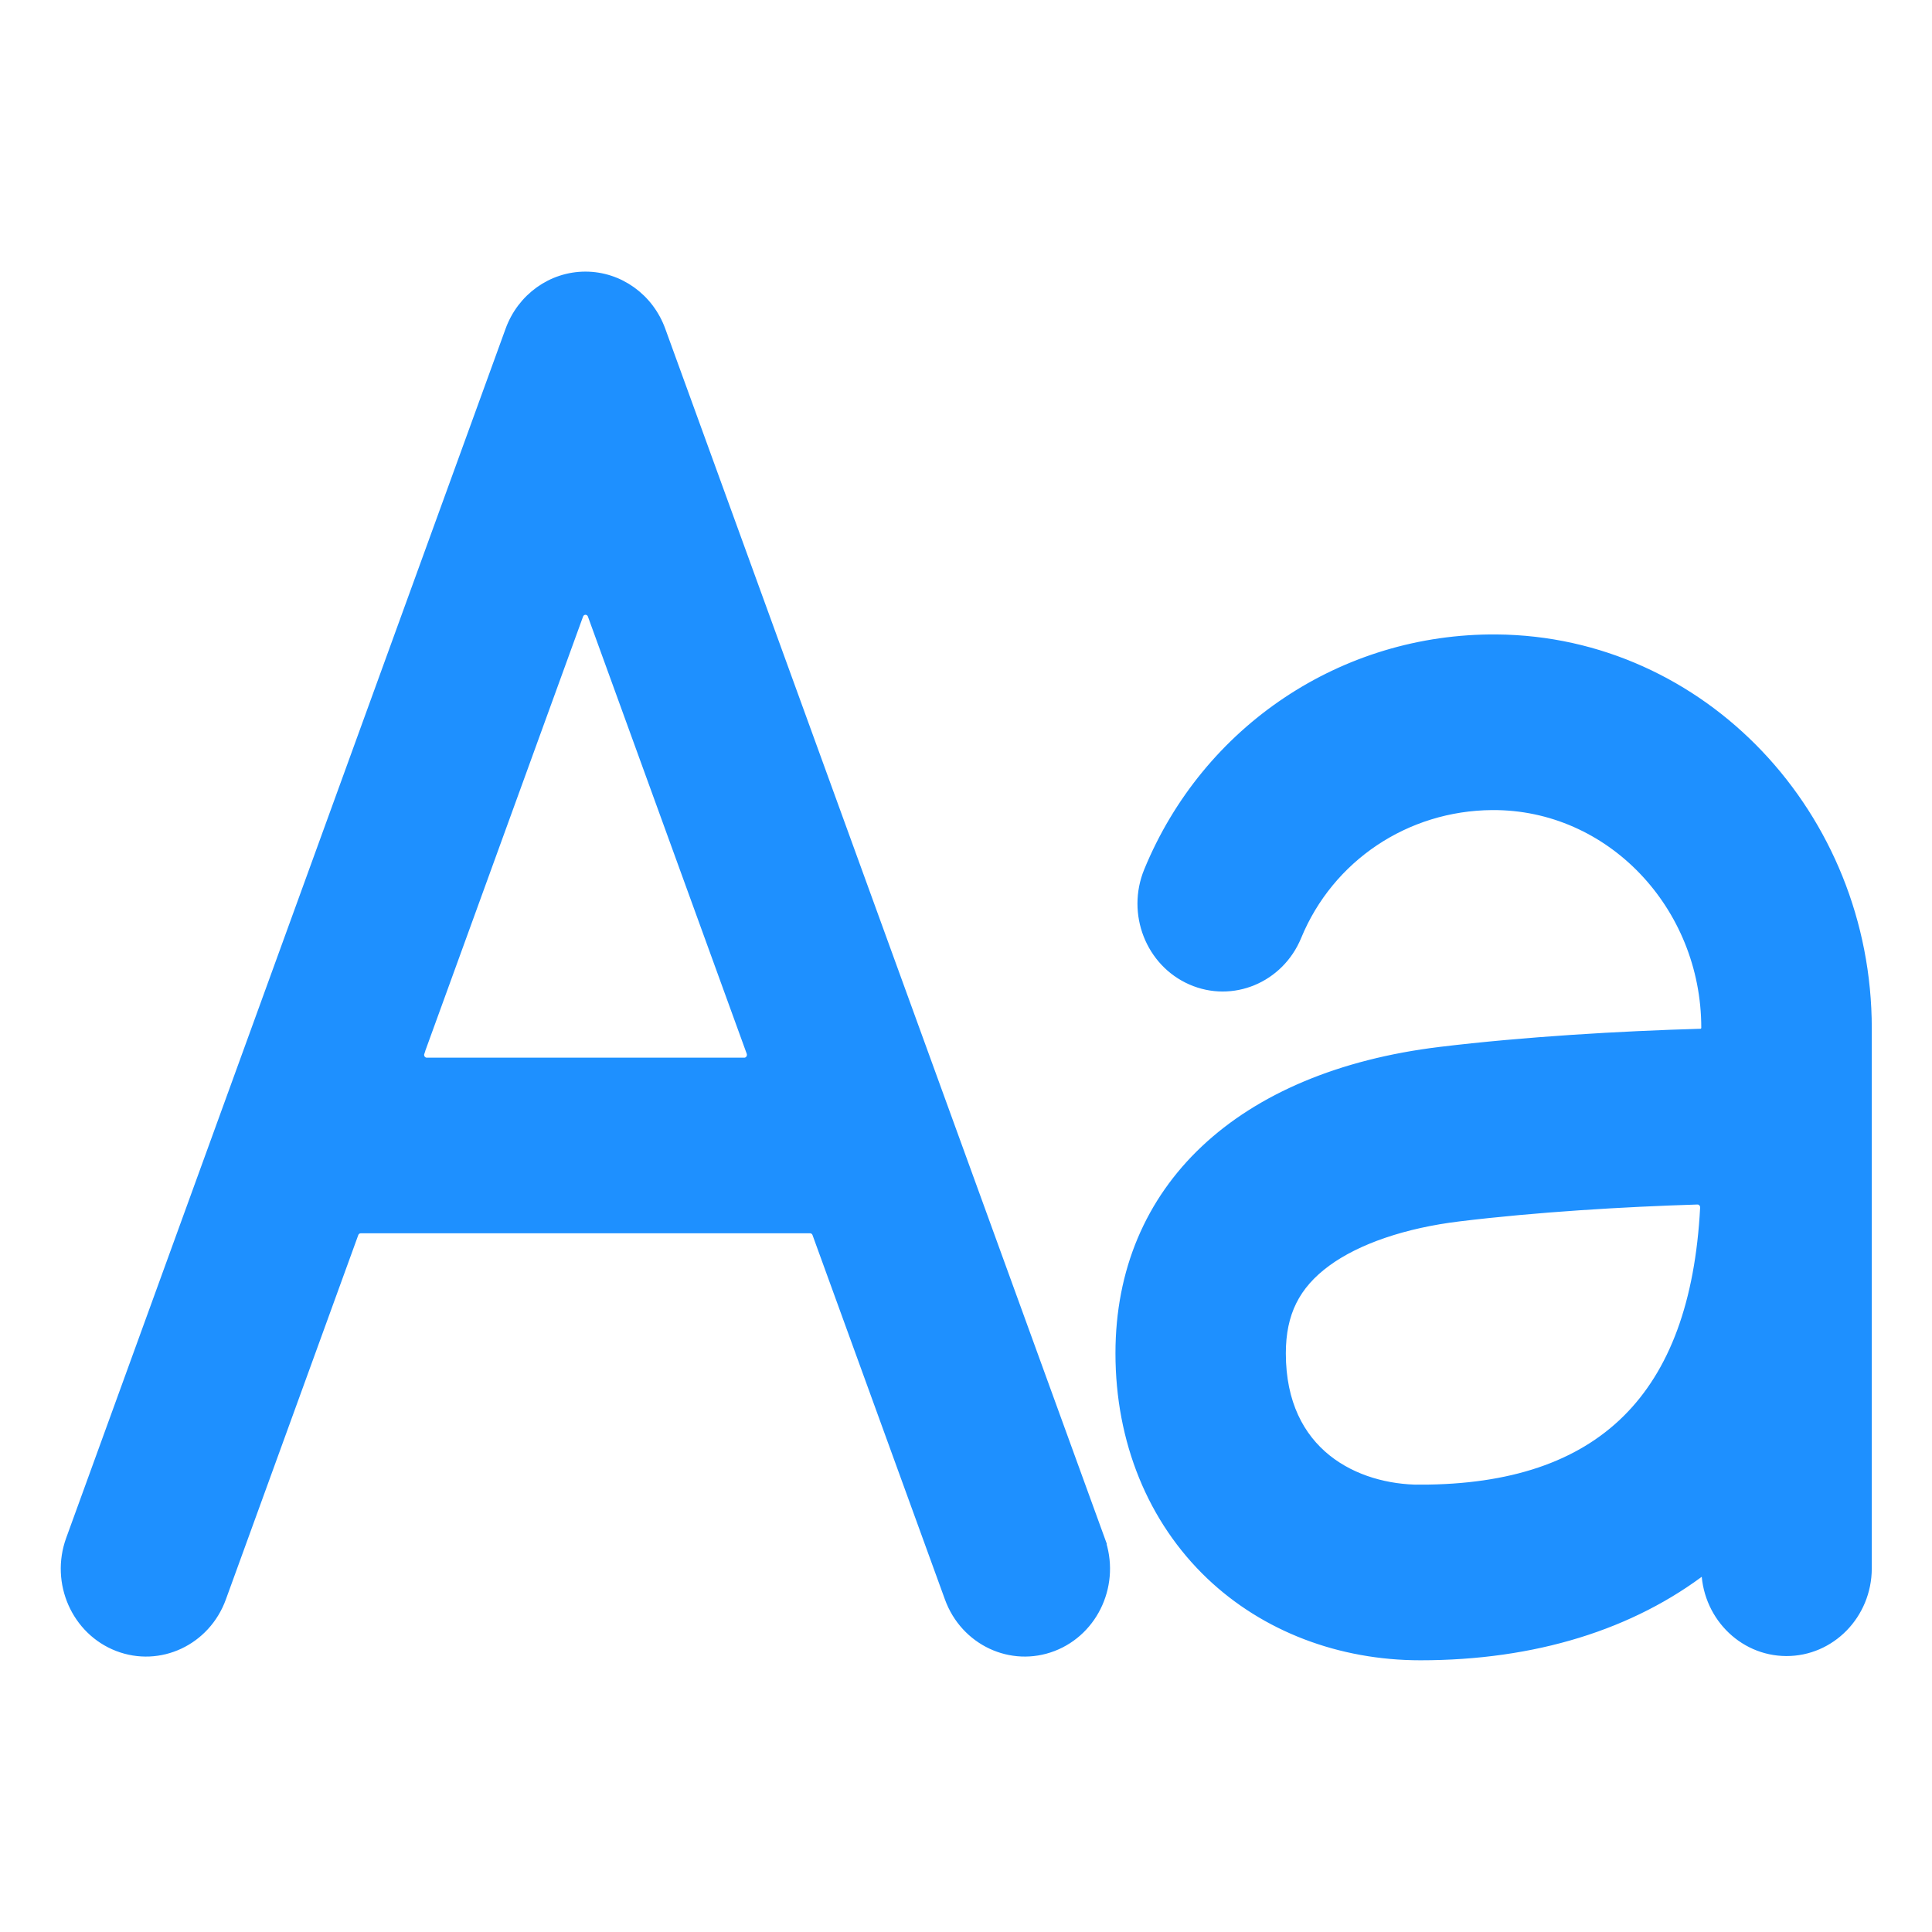
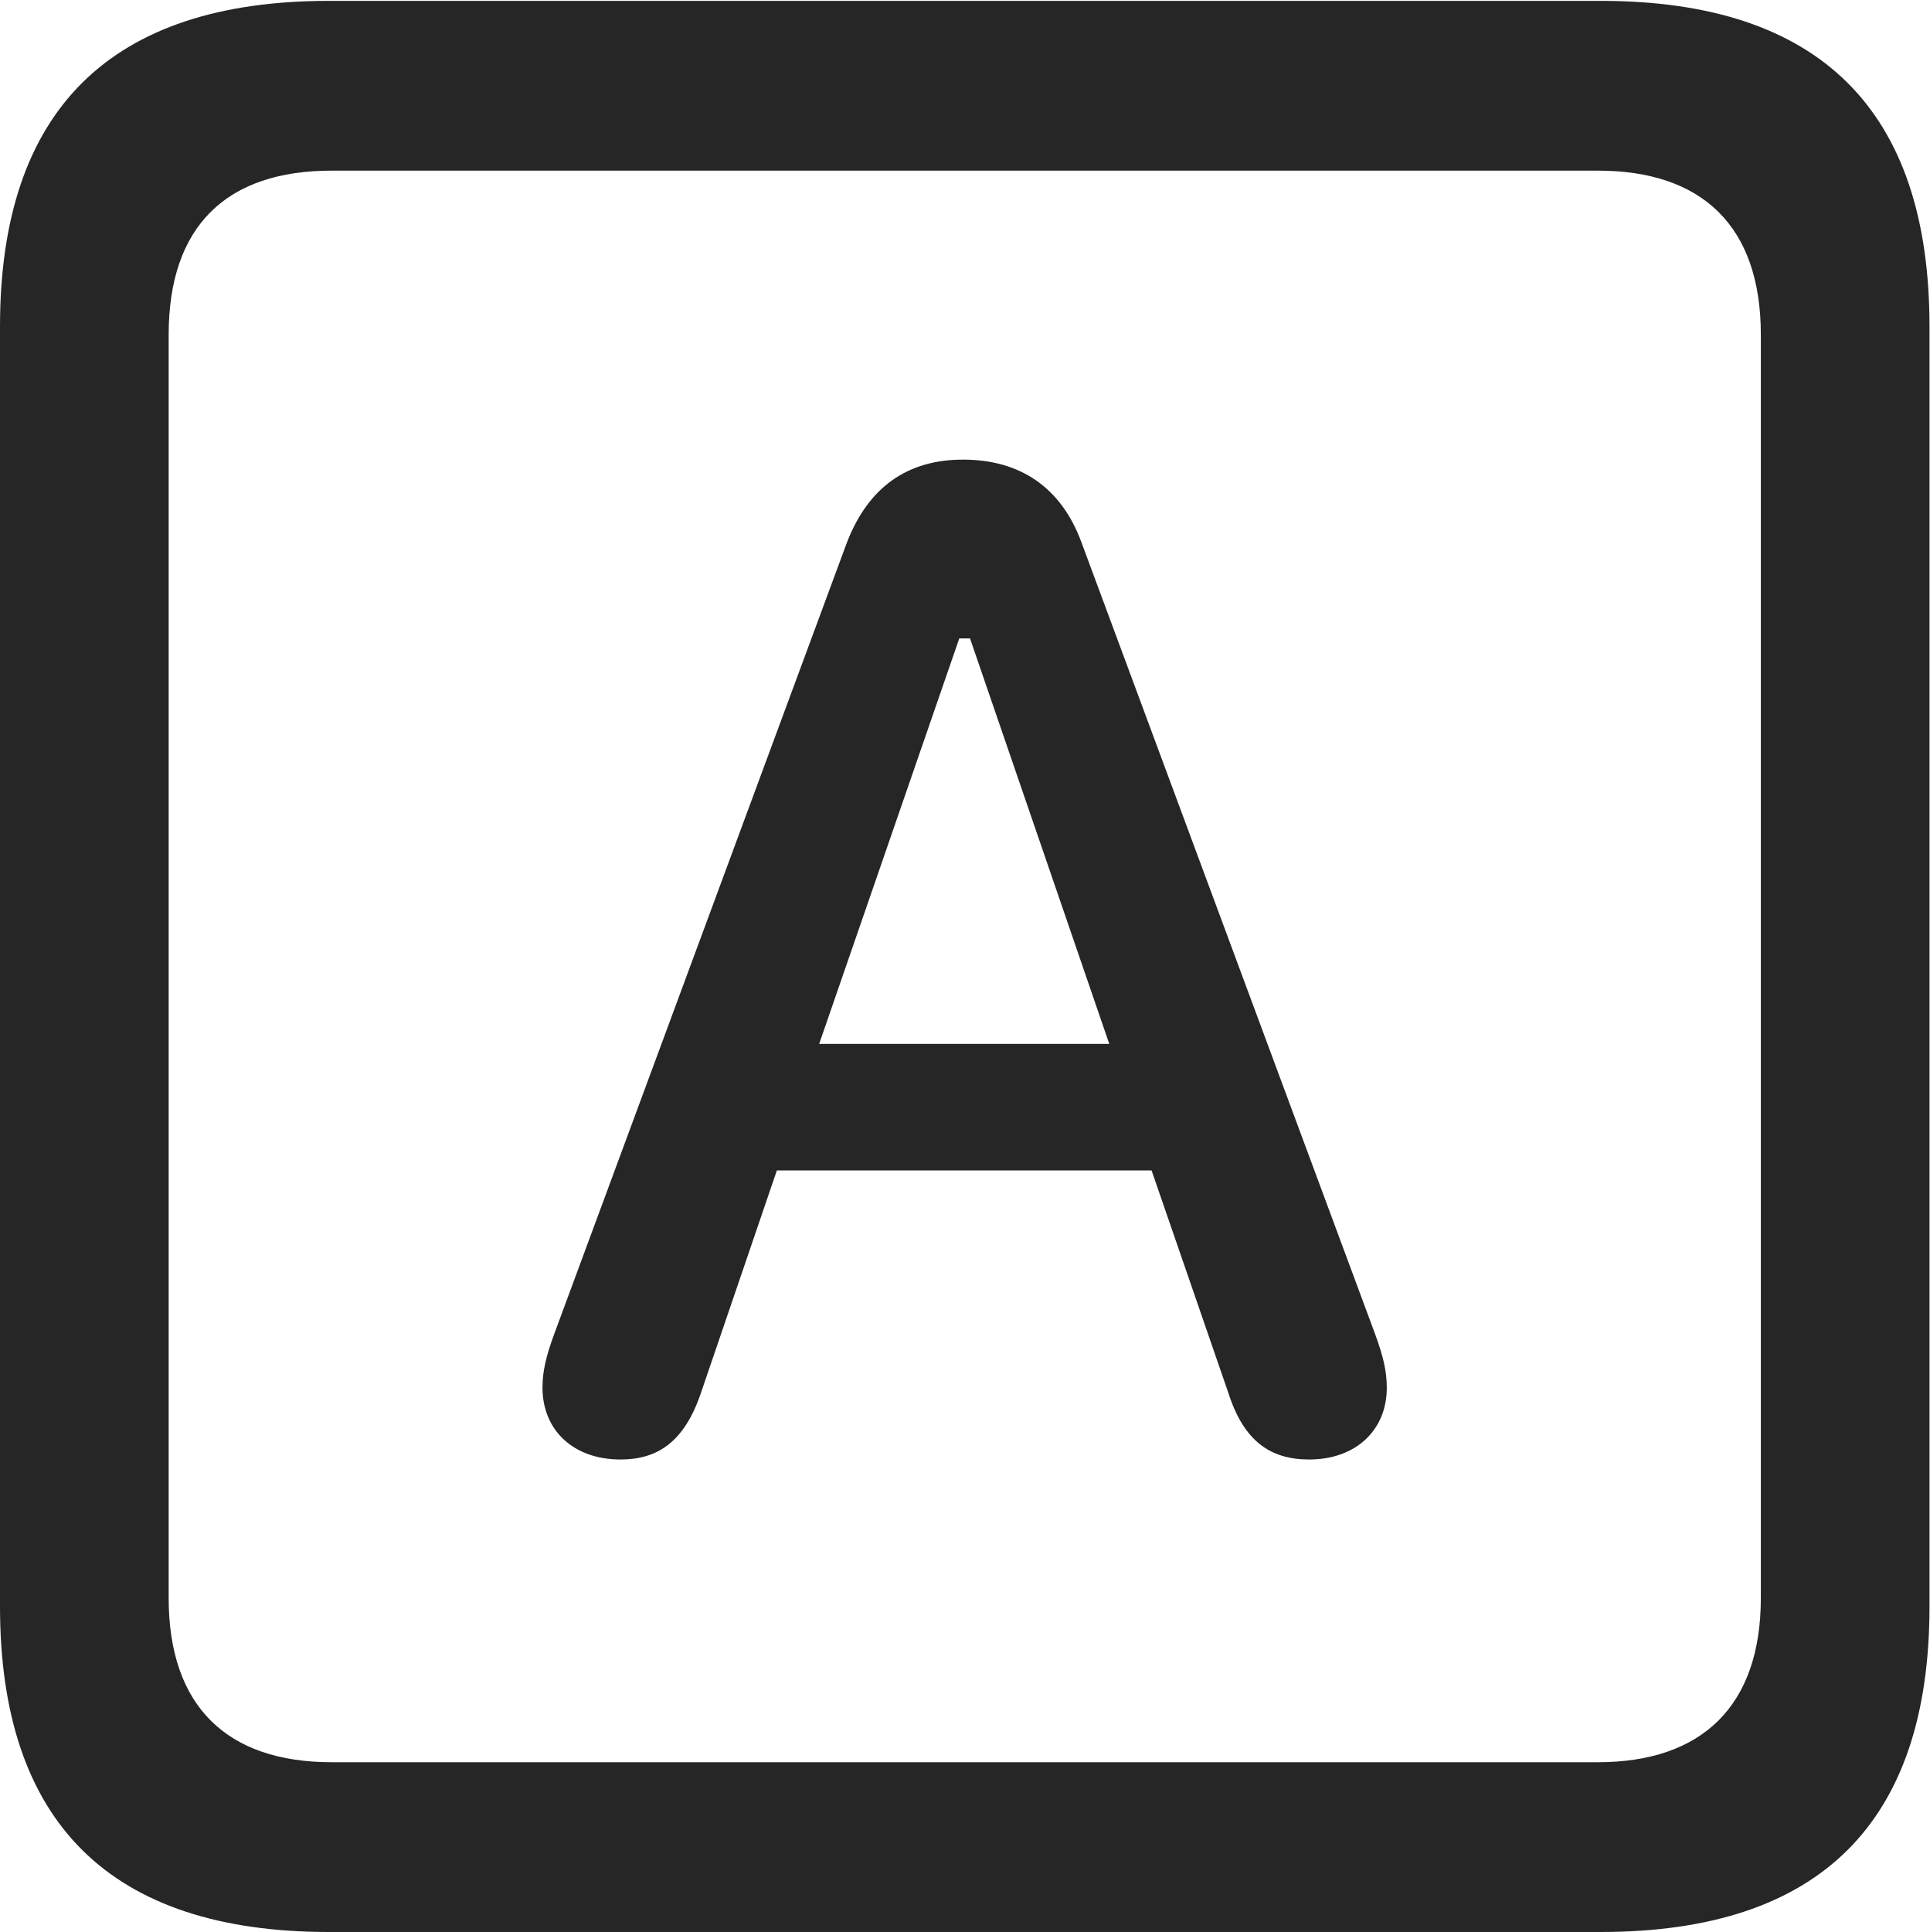
- <svg xmlns="http://www.w3.org/2000/svg" height="32" viewBox="0 0 32 32" width="32">
-   <path d="m18.224 25.5-7.278-20.029a1.334 1.377 0 0 0 -2.499 0l-7.278 20.029a1.334 1.377 0 0 0 2.499.966l2.193-6.035a.121.125 0 0 1 .113-.081h7.444a.121.125 0 0 1 .113.081l2.193 6.035a1.334 1.377 0 0 0 2.499-.966zm-11.27-8.074 2.63-7.239a.121.125 0 0 1 .227 0l2.63 7.24a.121.125 0 0 1 -.113.169h-5.26a.121.125 0 0 1 -.113-.169zm17.831-6.84c-2.53-.019-4.796 1.494-5.761 3.843a1.334 1.377 0 0 0 2.456 1.077c.539-1.308 1.805-2.156 3.234-2.166 1.96-.014 3.542 1.659 3.542 3.683a.091.094 0 0 1 -.088.094c-1.329.038-2.906.13-4.313.3-3.32.403-5.302 2.271-5.302 4.998 0 1.451.531 2.754 1.496 3.673.905.861 2.143 1.334 3.477 1.334 1.88 0 3.499-.501 4.727-1.453h.004a1.334 1.377 0 1 0 2.668.012v-8.95c0-3.516-2.729-6.419-6.139-6.445zm-1.26 14.083c-1.063 0-2.305-.59-2.305-2.253 0-.668.232-1.135.754-1.517.508-.371 1.286-.636 2.192-.746 1.281-.156 2.718-.242 3.95-.28a.121.125 0 0 1 .121.131c-.164 3.137-1.713 4.664-4.713 4.664z" fill="#1e90ff" stroke="#1e90ff" stroke-width=".155" />
+ <svg xmlns="http://www.w3.org/2000/svg" version="1.1" viewBox="0 0 17.972 17.991">
+   <g>
+     <rect height="17.991" opacity="0" width="17.972" x="0" y="0" />
+     <path d="M3.064 17.991L14.908 17.991C16.955 17.991 17.972 16.969 17.972 14.958L17.972 3.041C17.972 1.03 16.955 0.008 14.908 0.008L3.064 0.008C1.028 0.008 0 1.025 0 3.041L0 14.958C0 16.973 1.028 17.991 3.064 17.991ZM3.089 16.41C2.113 16.41 1.571 15.888 1.571 14.881L1.571 3.117C1.571 2.101 2.113 1.589 3.089 1.589L14.883 1.589C15.85 1.589 16.401 2.101 16.401 3.117L16.401 14.881C16.401 15.888 15.85 16.41 14.883 16.41Z" fill="black" fill-opacity="0.85" />
+     <path d="M5.78 13.591C6.125 13.591 6.373 13.427 6.527 12.976L7.236 10.899L10.726 10.899L11.443 12.976C11.588 13.425 11.837 13.591 12.194 13.591C12.631 13.591 12.917 13.315 12.917 12.924C12.917 12.768 12.884 12.63 12.807 12.42L10.071 5.045C9.884 4.542 9.505 4.28 8.97 4.28C8.446 4.28 8.088 4.542 7.891 5.045L5.163 12.42C5.086 12.63 5.053 12.768 5.053 12.922C5.053 13.317 5.339 13.591 5.78 13.591ZM7.63 9.721L8.935 5.945L9.035 5.945L10.332 9.721Z" fill="black" fill-opacity="0.85" />
+   </g>
</svg>
